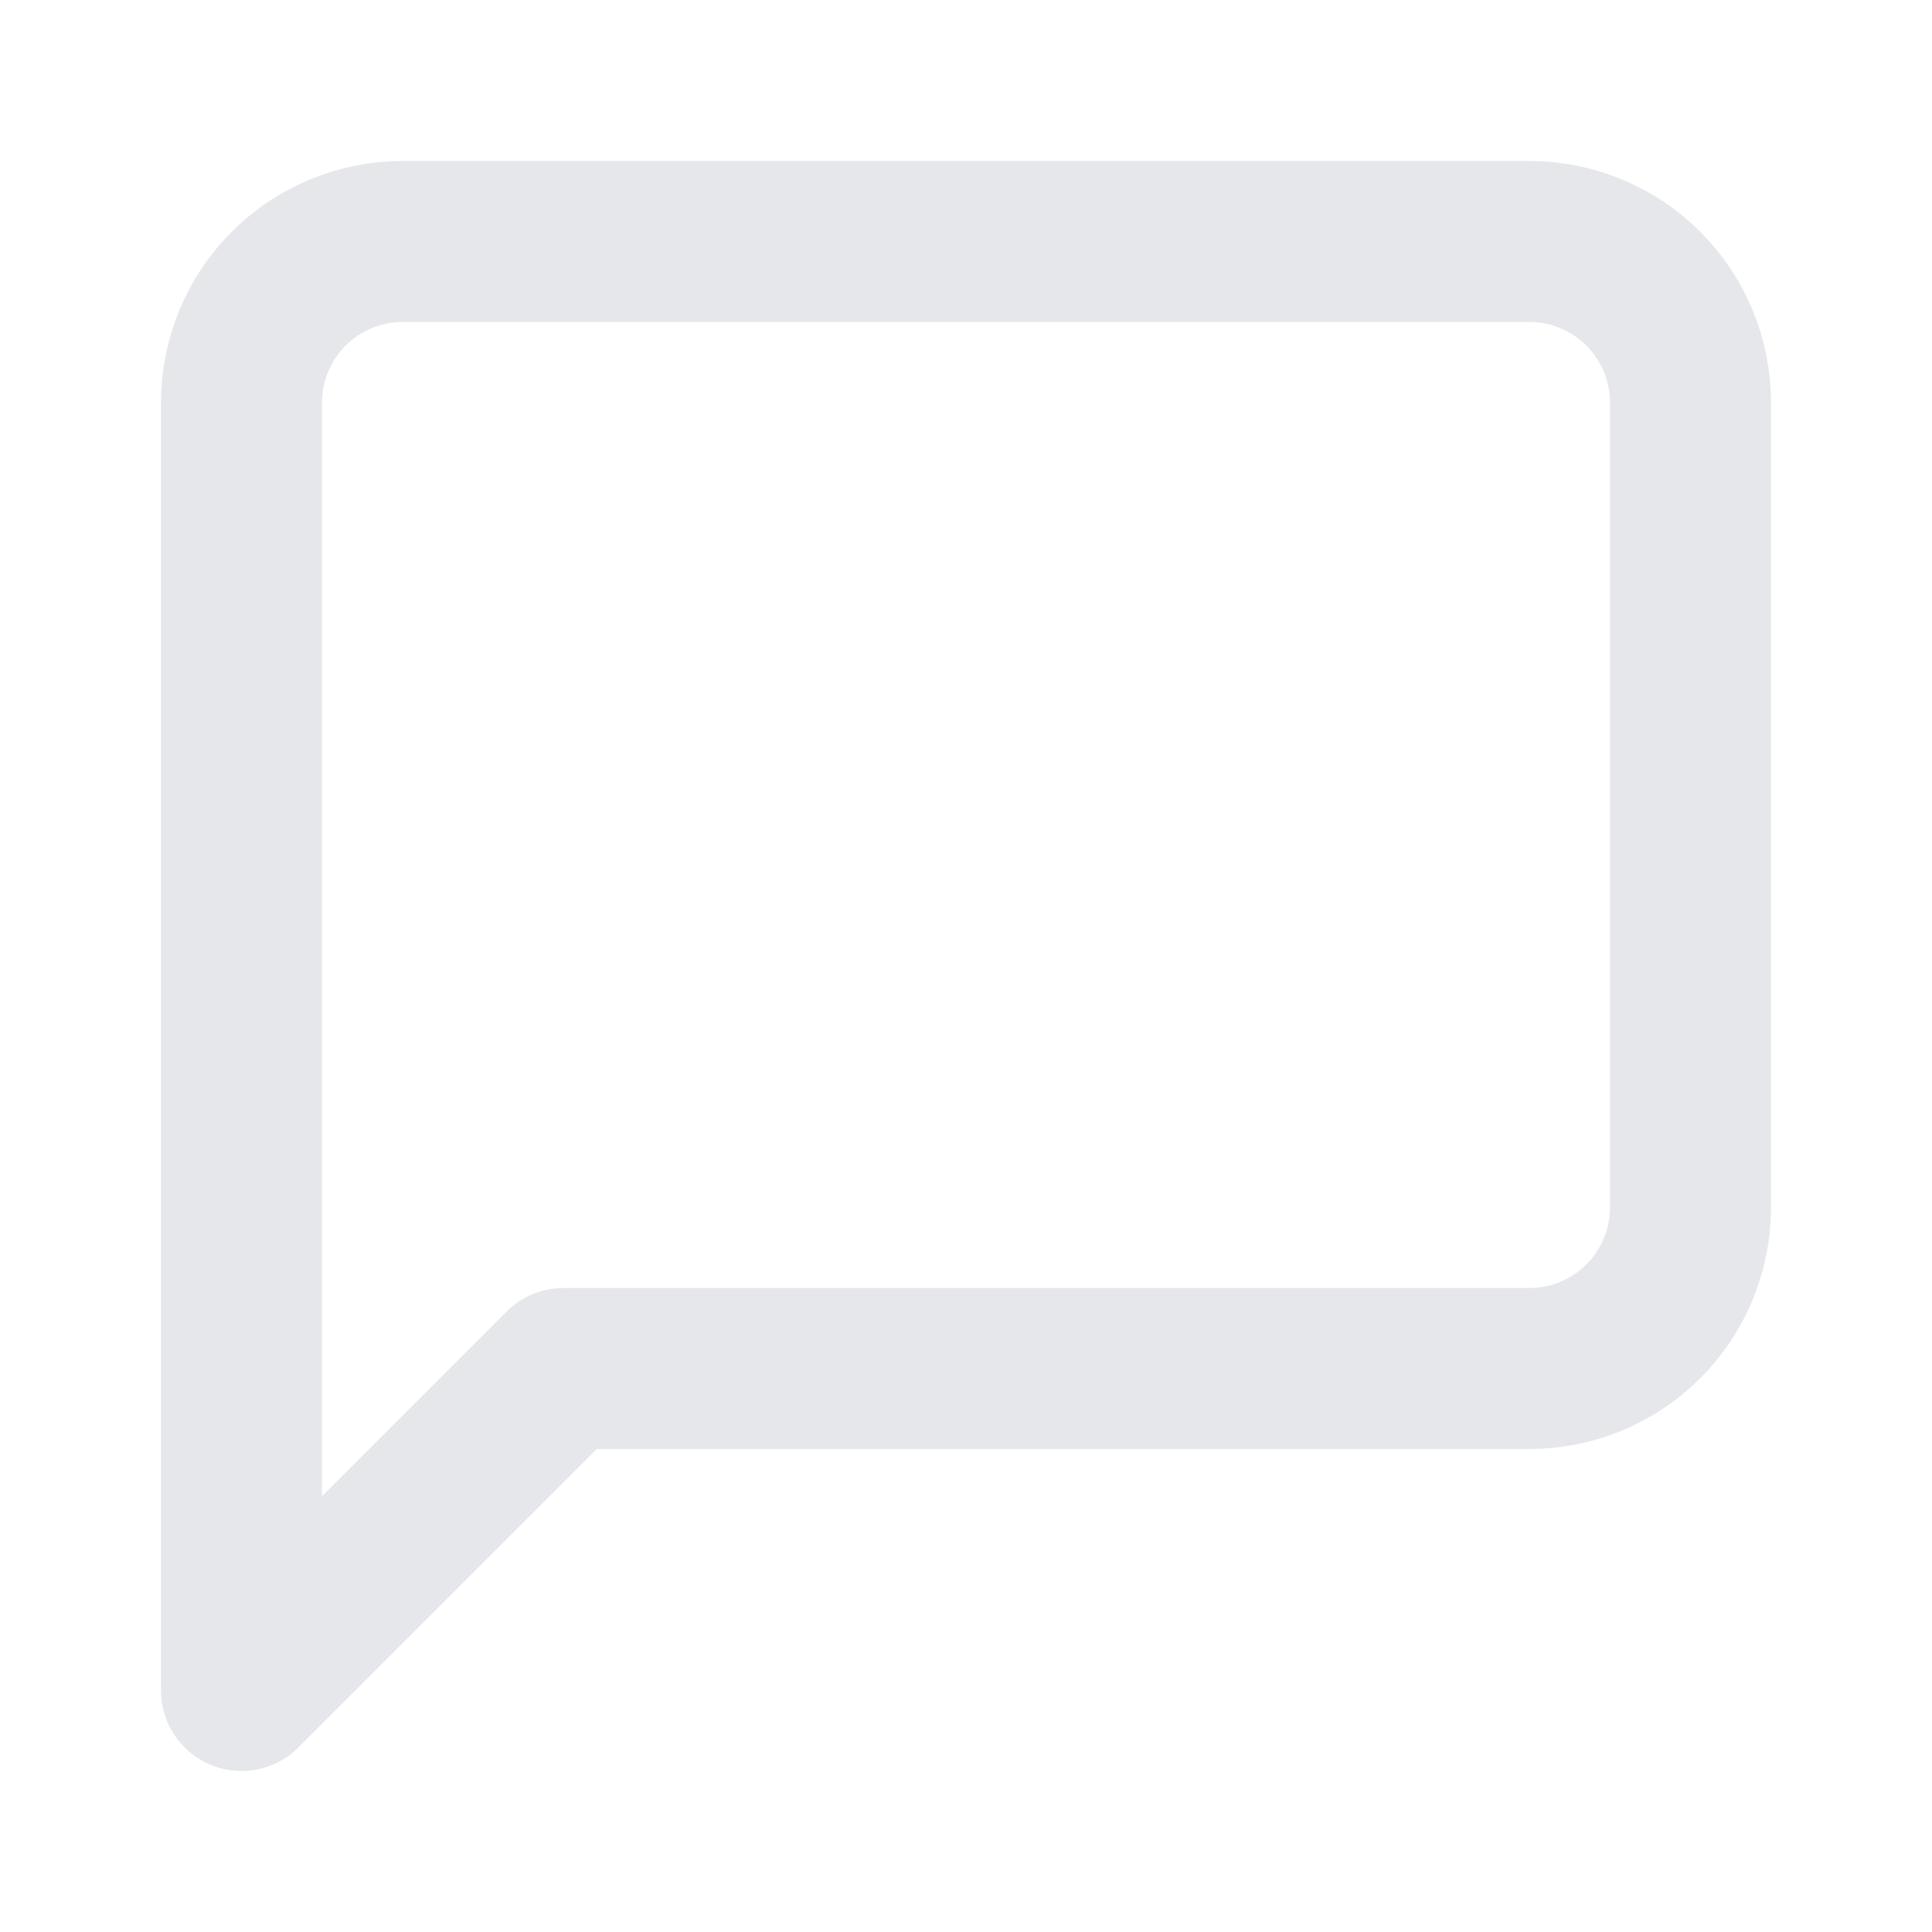
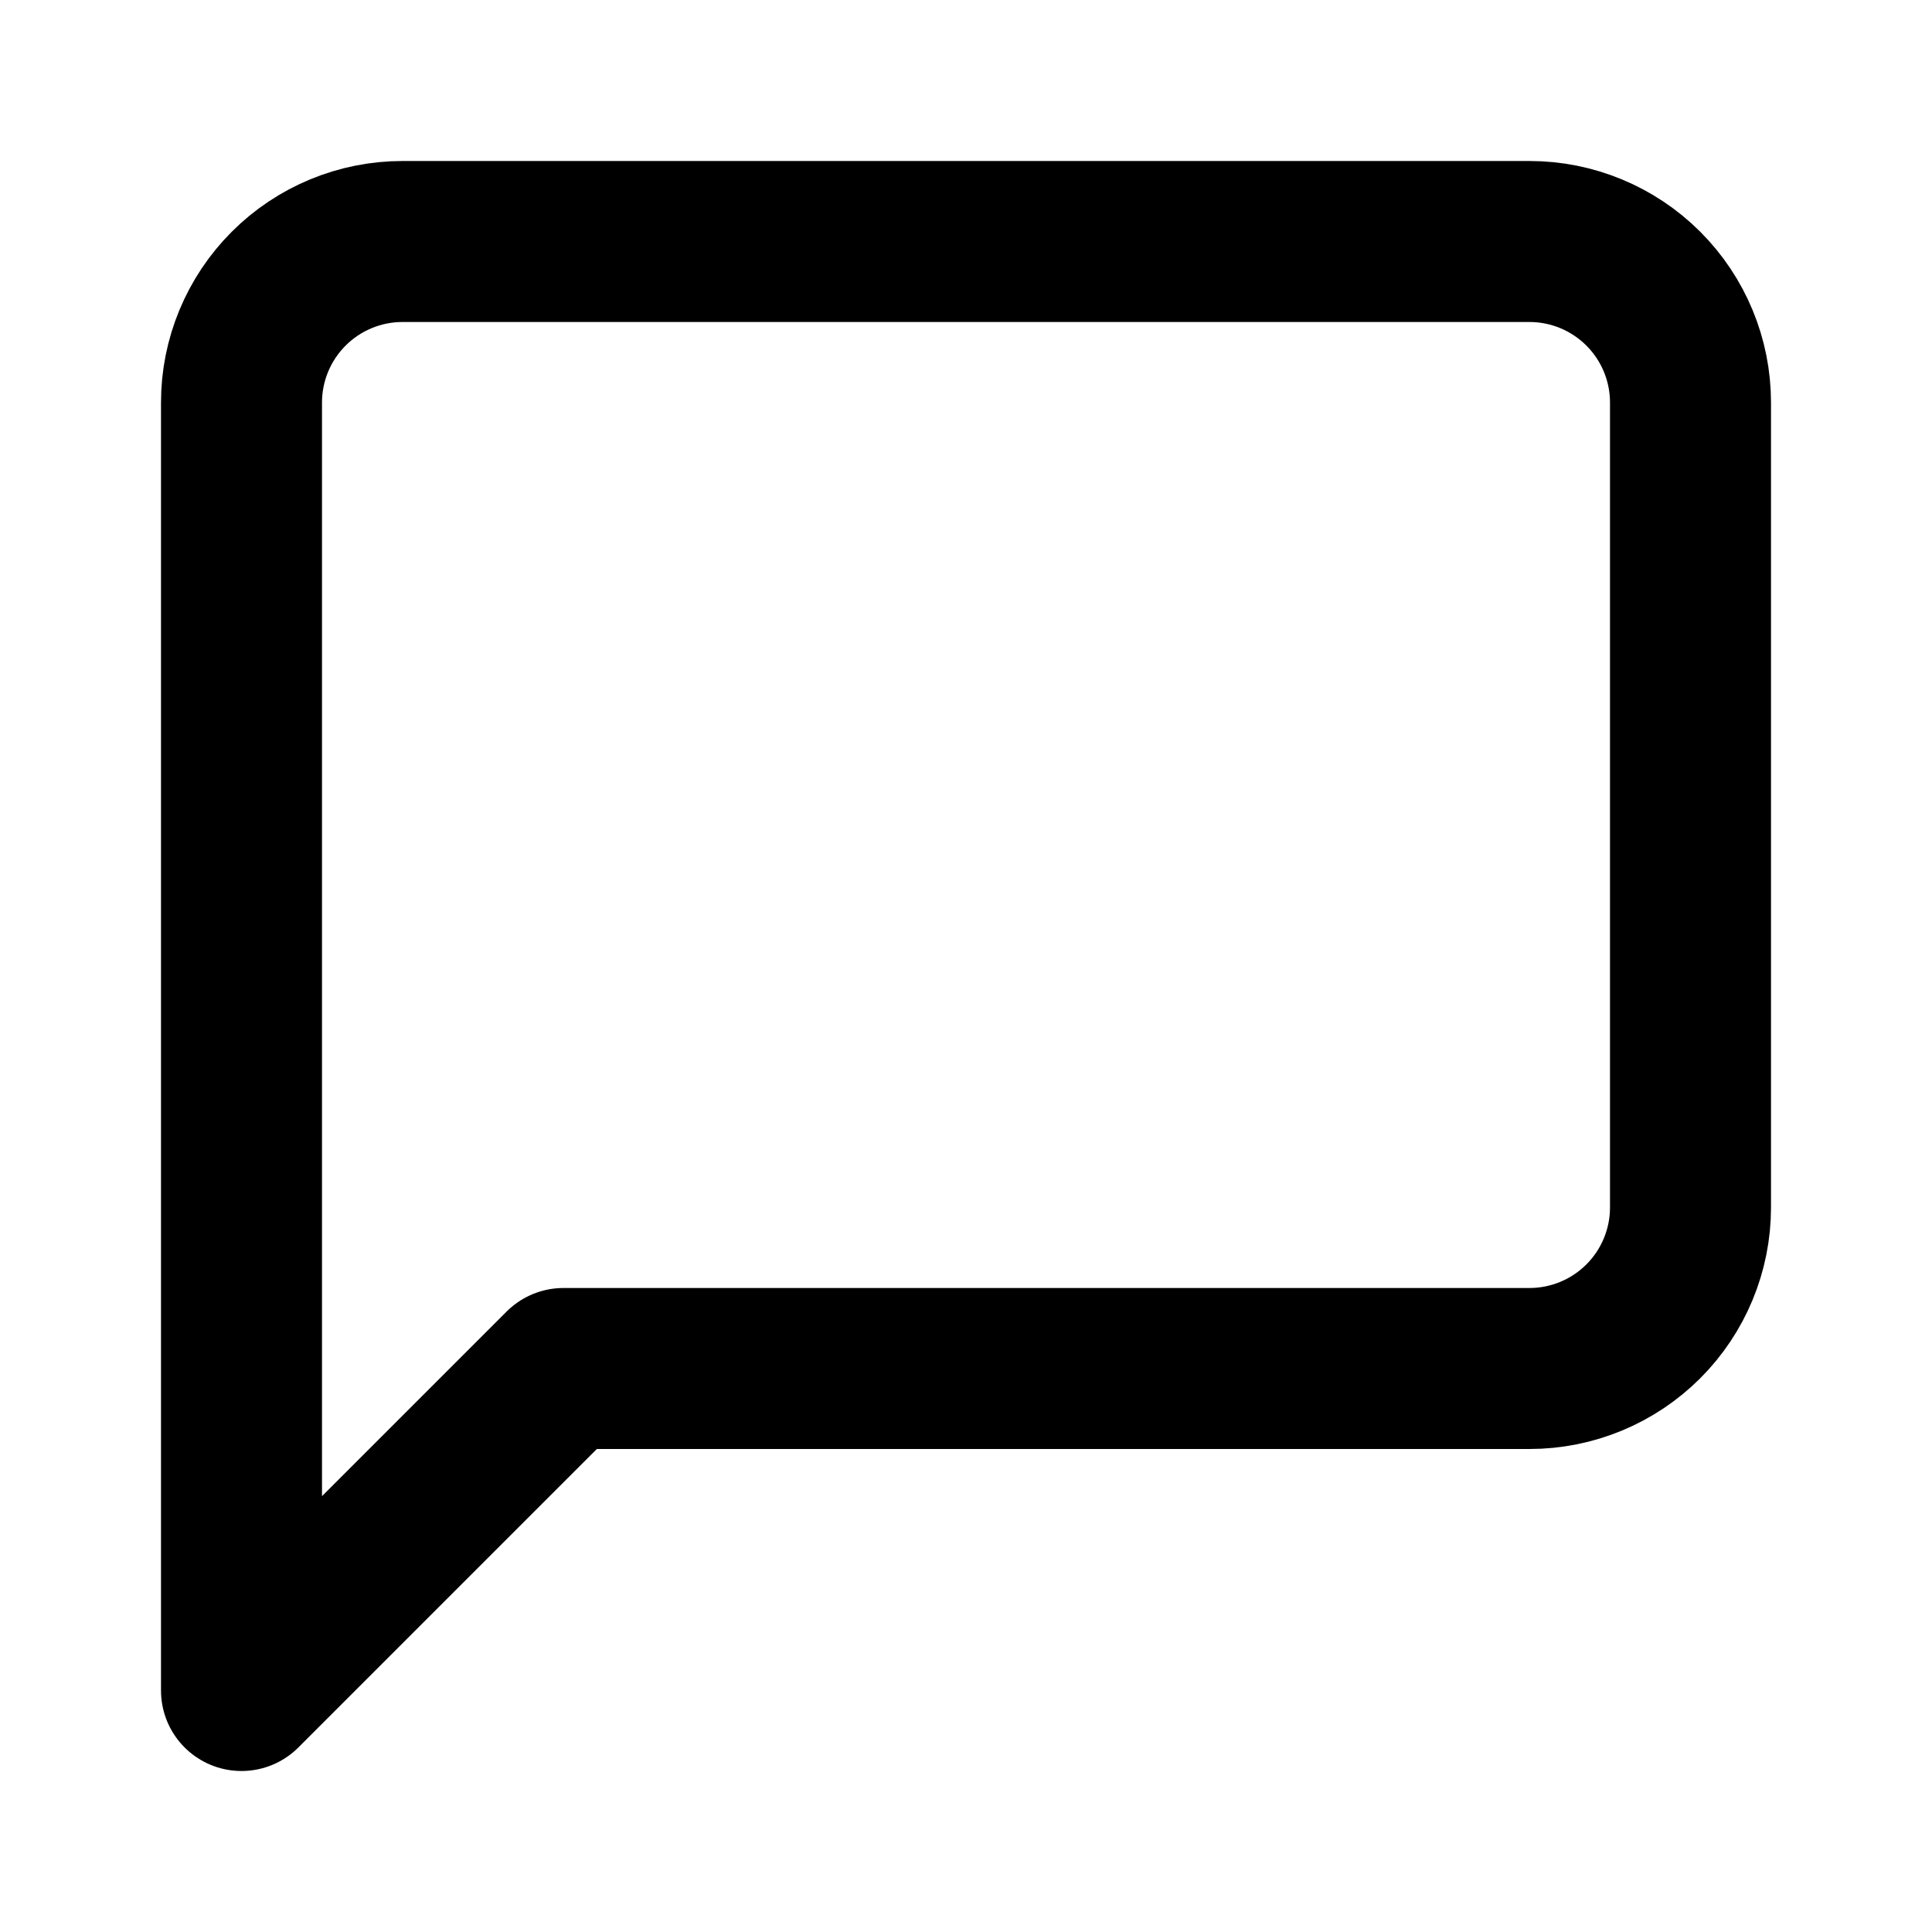
<svg xmlns="http://www.w3.org/2000/svg" viewBox="0 0 24 24" fill="none">
-   <path d="M21 15C21 15.53 20.789 16.039 20.414 16.414C20.039 16.789 19.53 17 19 17H7L3 21V5C3 4.47 3.211 3.961 3.586 3.586C3.961 3.211 4.47 3 5 3H19C19.53 3 20.039 3.211 20.414 3.586C20.789 3.961 21 4.47 21 5V15Z" stroke="#E5E7EB" stroke-width="2" stroke-linecap="round" stroke-linejoin="round" />
+   <path d="M21 15C21 15.53 20.789 16.039 20.414 16.414C20.039 16.789 19.53 17 19 17H7L3 21V5C3 4.47 3.211 3.961 3.586 3.586C3.961 3.211 4.47 3 5 3H19C19.53 3 20.039 3.211 20.414 3.586C20.789 3.961 21 4.47 21 5V15Z" stroke="currentColor" stroke-width="2" stroke-linecap="round" stroke-linejoin="round" />
</svg>
